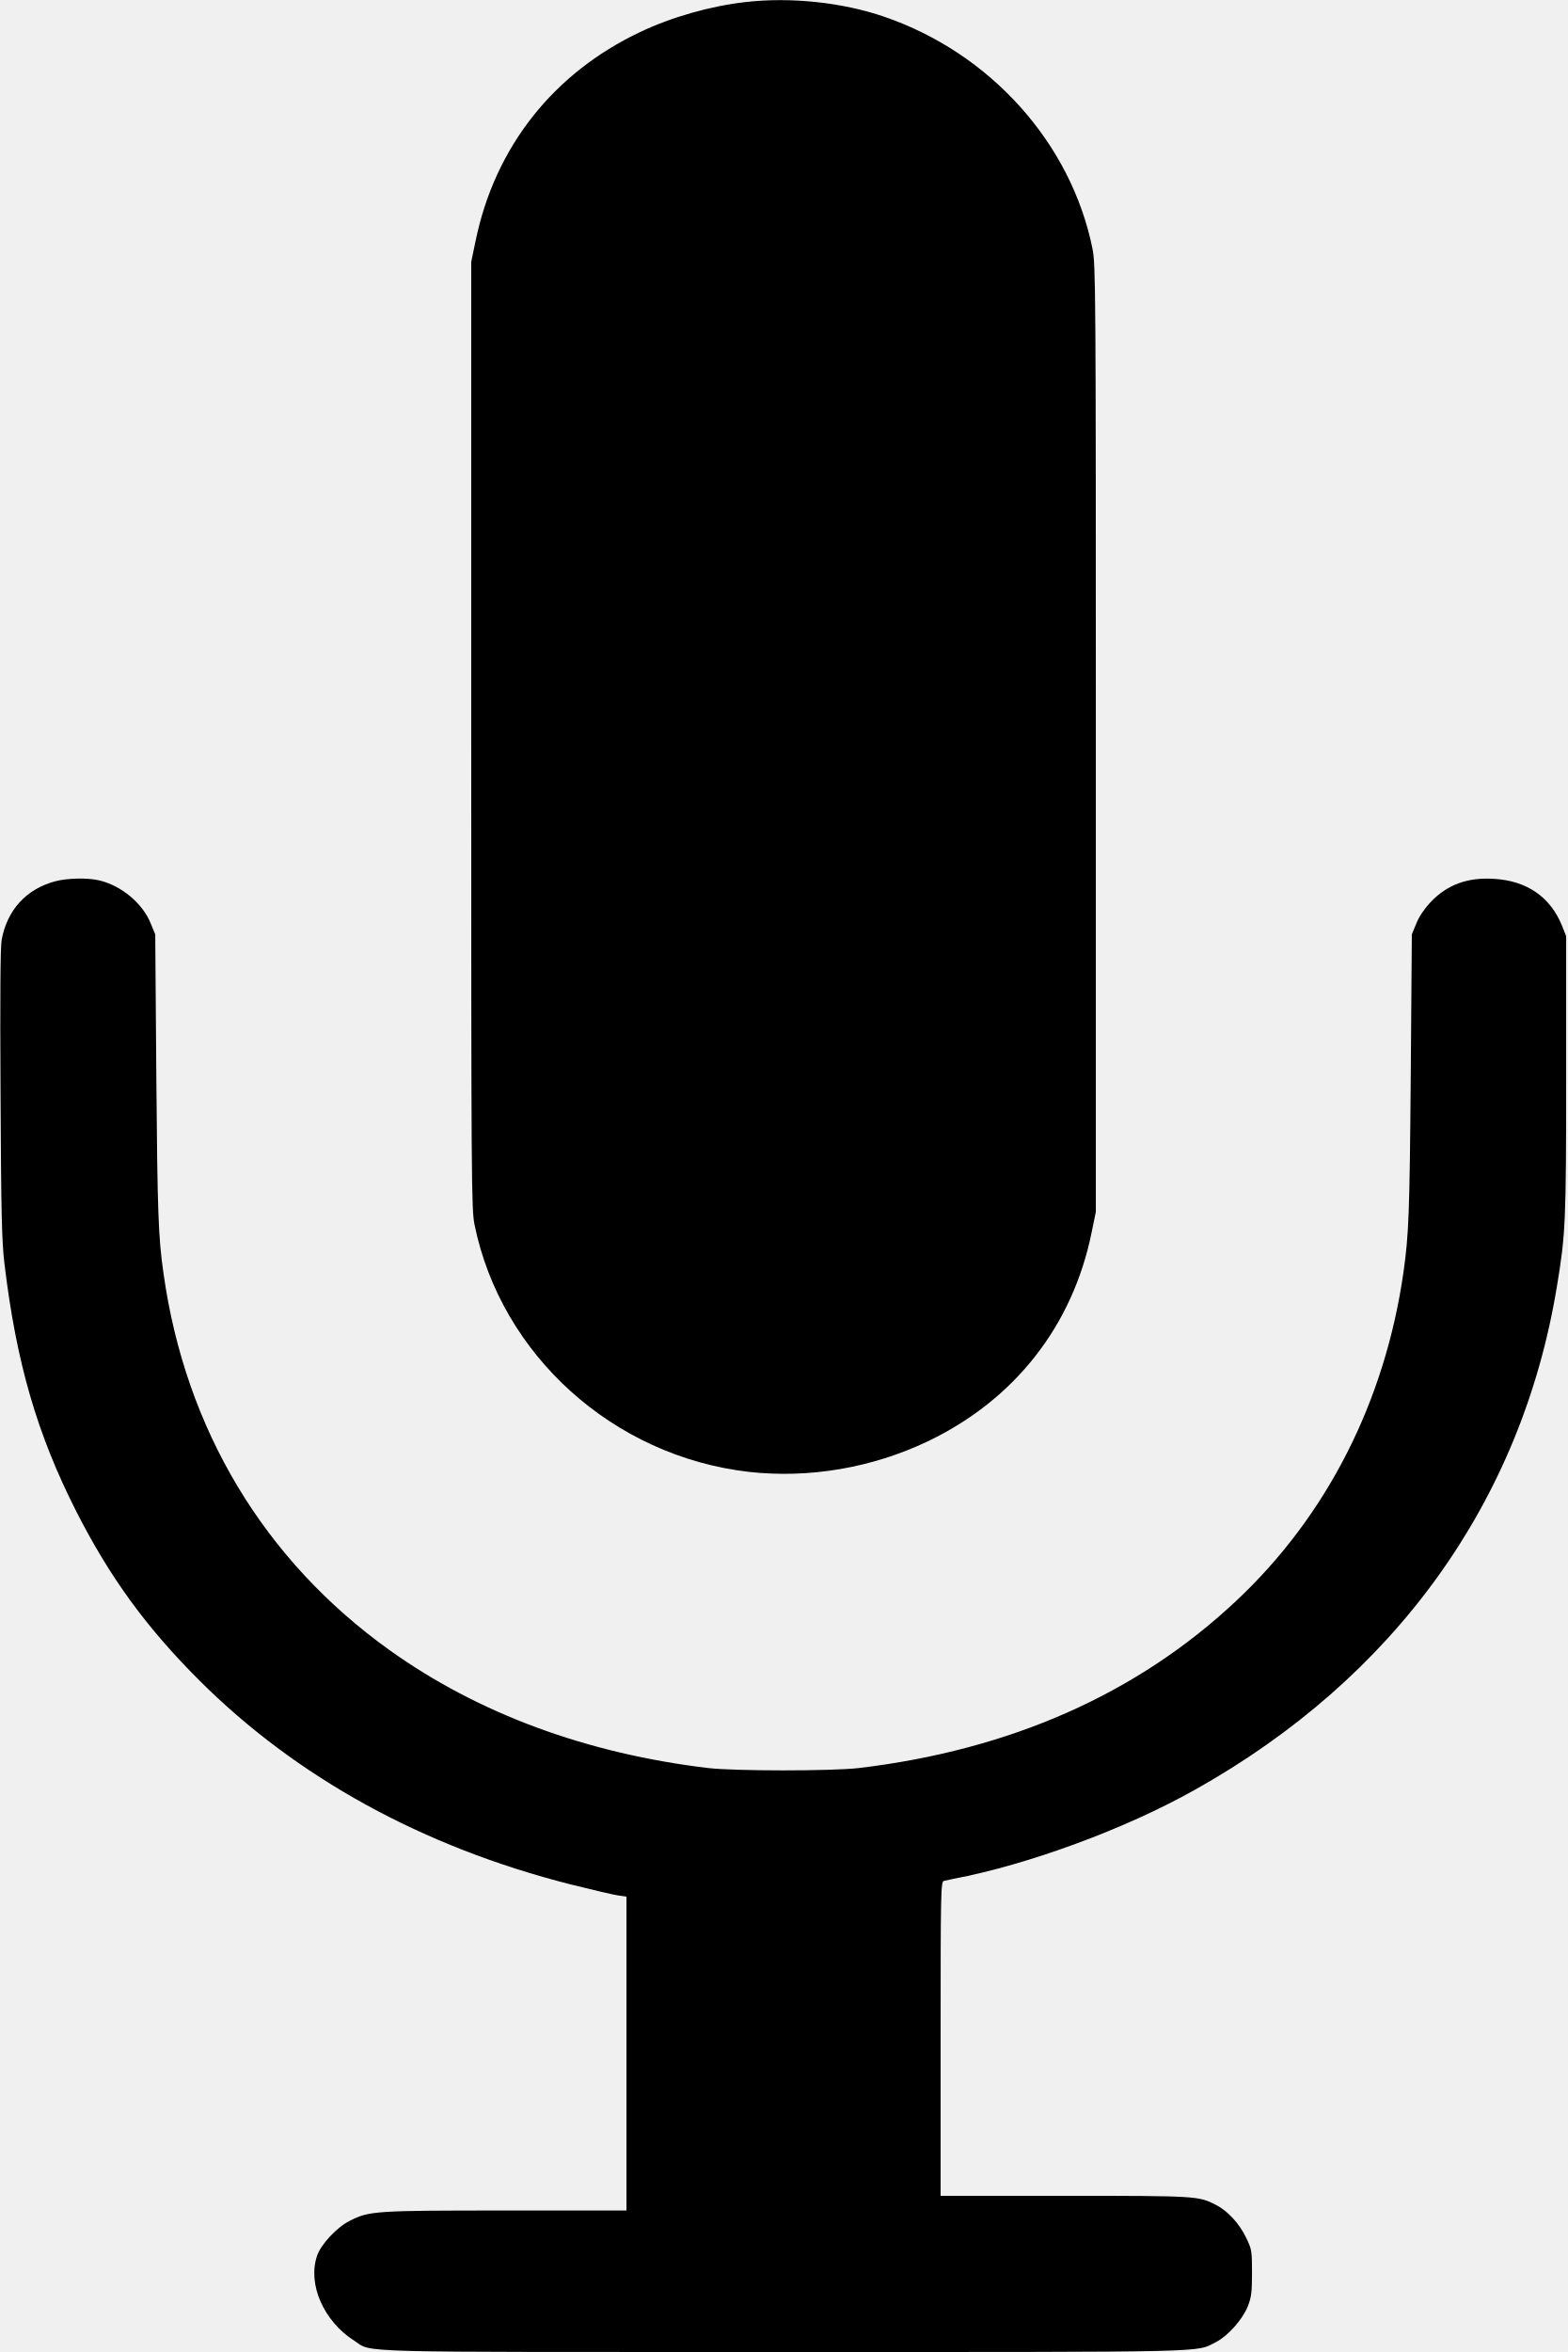
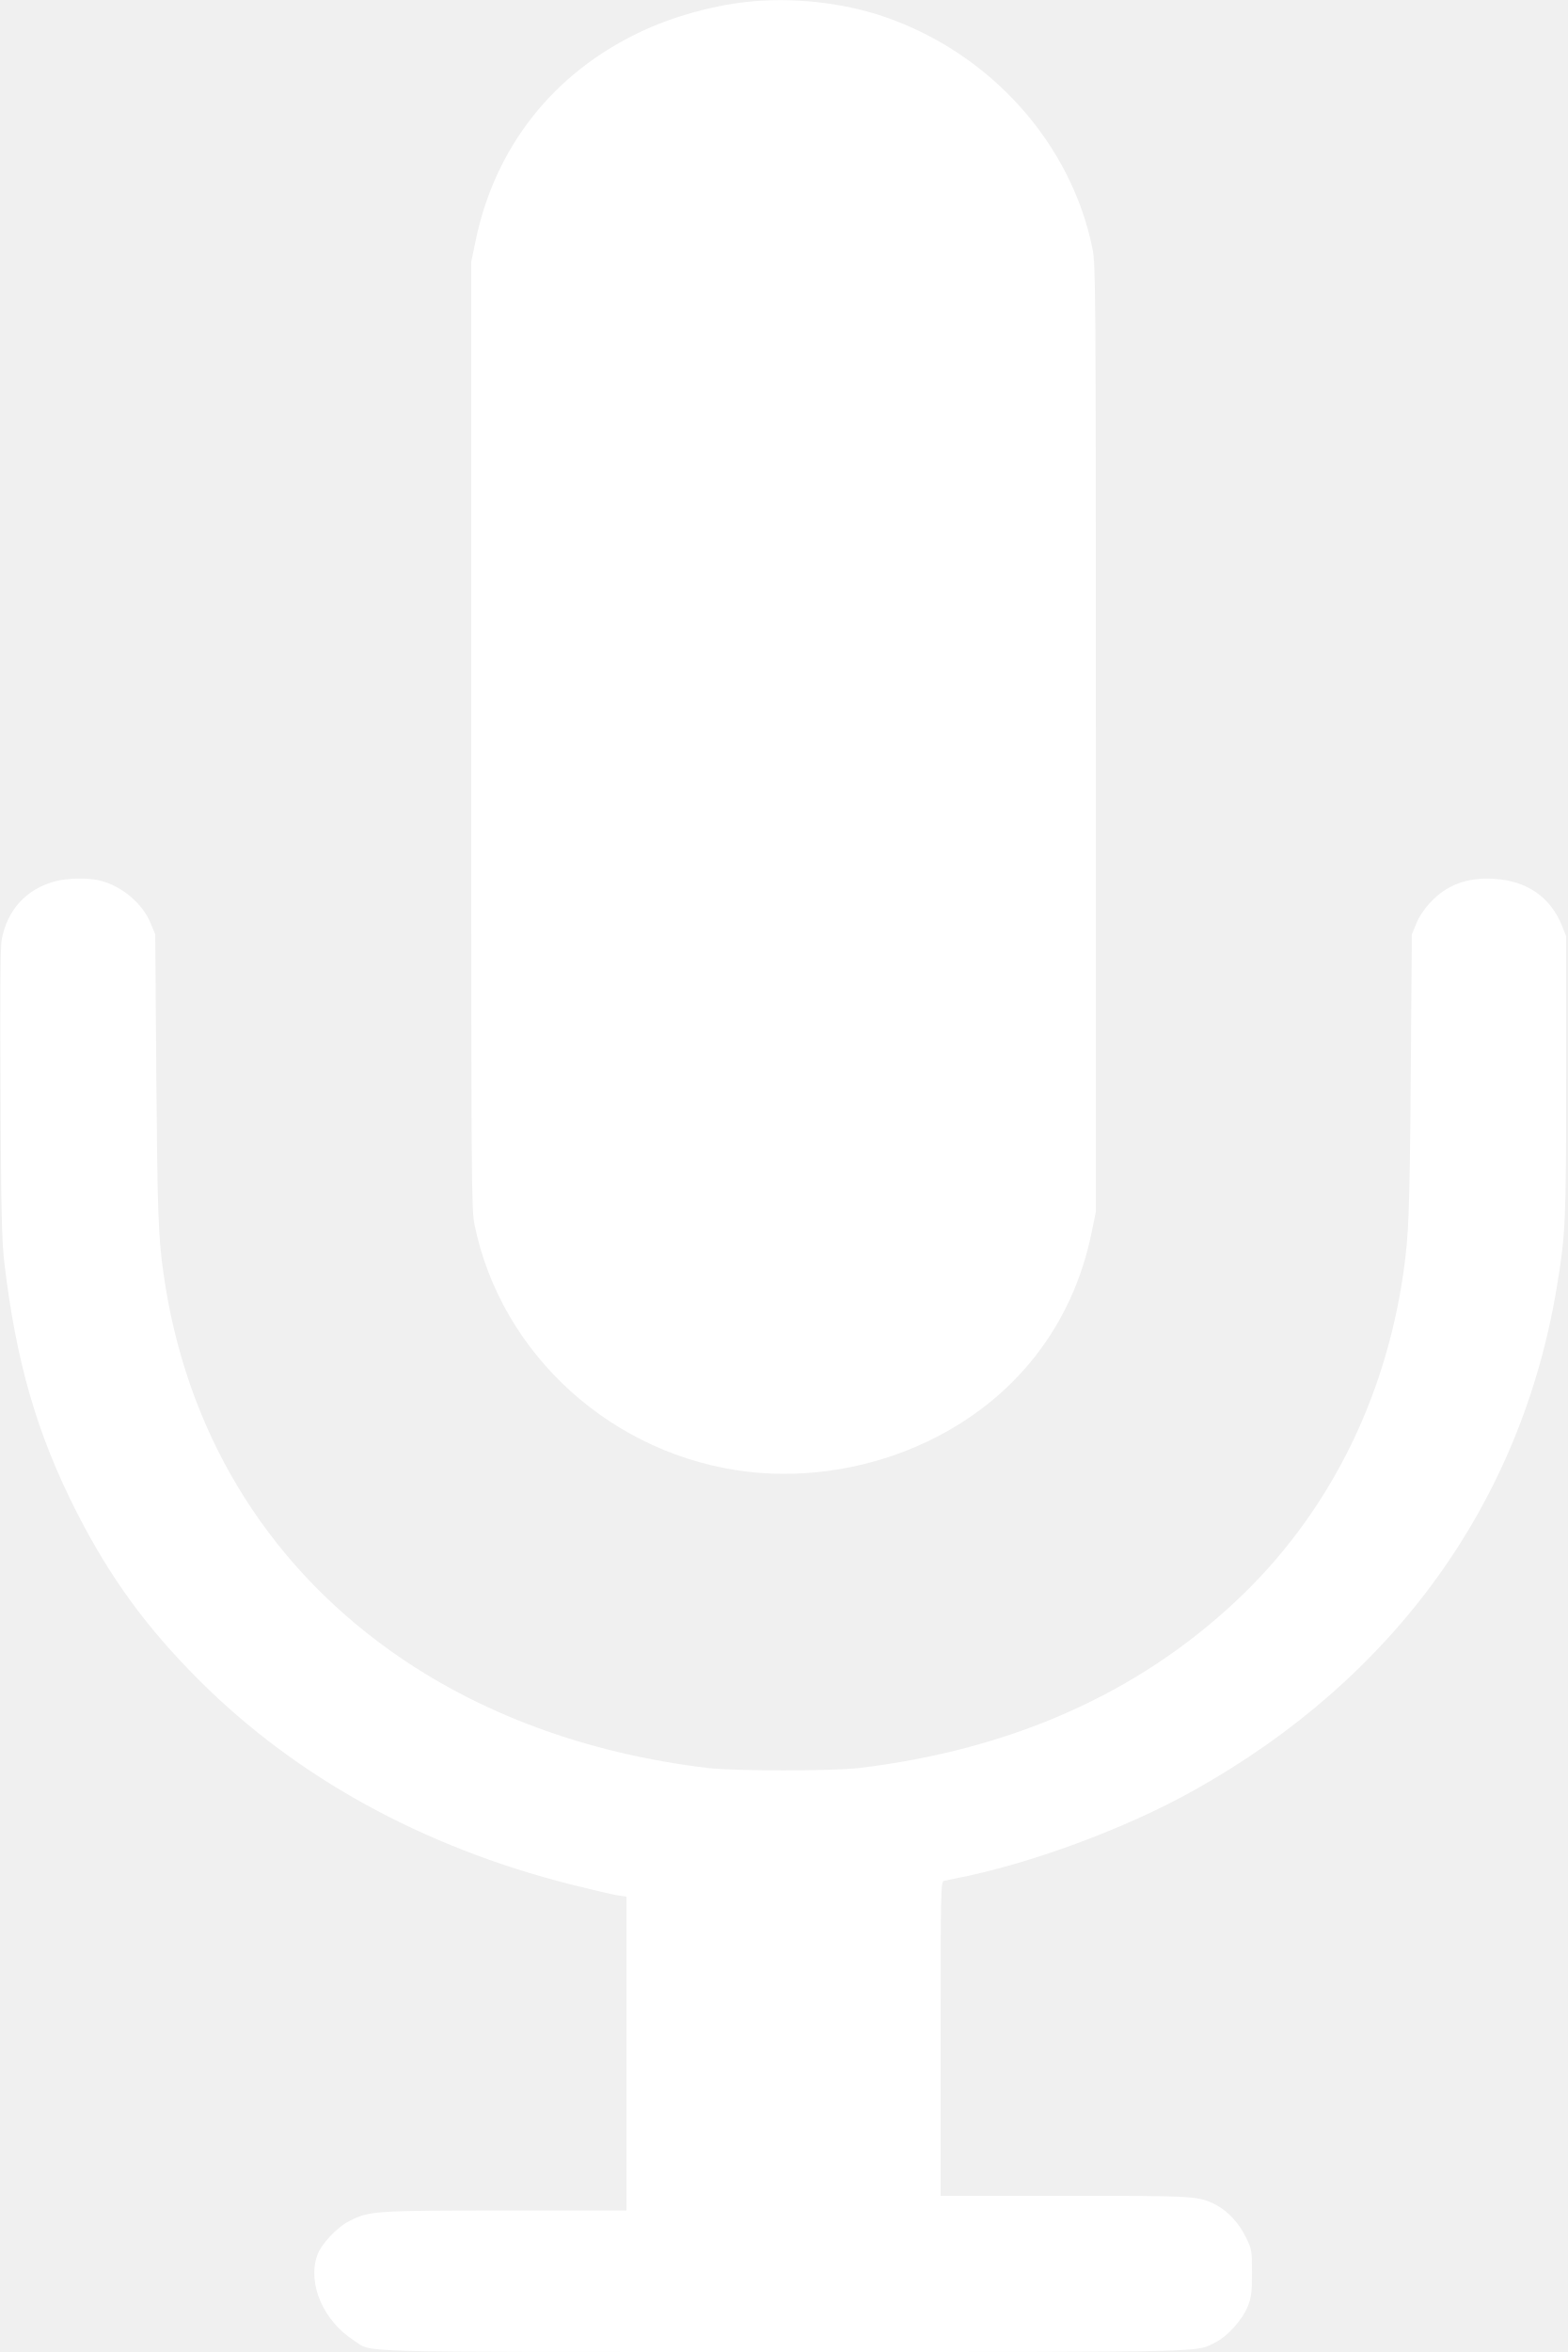
<svg xmlns="http://www.w3.org/2000/svg" version="1.0" width="853pt" height="1280pt" viewBox="0 0 853 1280" preserveAspectRatio="xMidYMid meet">
-   <g transform="translate(0,1280) scale(0.1,-0.1)" fill="#000000" stroke="none">
+   <g transform="translate(0,1280) scale(0.1,-0.1)" fill="#ffffff" stroke="none">
    <path d="M4060 12789 c-194 -22 -402 -81 -577 -164 -472 -224 -789 -626 -894 -1135 l-24 -115 0 -2575 c0 -2452 1 -2579 18 -2665 145 -710 755 -1260 1492 -1345 327 -37 671 21 975 166 473 226 789 629 892 1137 l23 112 0 2575 c0 2448 -1 2579 -18 2665 -116 576 -556 1066 -1134 1264 -227 78 -508 108 -753 80z" />
    <path d="M301 8004 c-158 -42 -262 -156 -292 -319 -7 -38 -9 -312 -6 -839 3 -648 7 -805 21 -921 64 -538 177 -928 391 -1350 184 -361 380 -630 670 -920 529 -528 1216 -906 2020 -1110 116 -29 231 -56 258 -60 l47 -7 0 -854 0 -854 -657 0 c-717 0 -743 -2 -851 -57 -69 -35 -155 -127 -176 -189 -53 -155 36 -357 203 -463 103 -66 -69 -61 2341 -61 2377 0 2235 -3 2349 54 64 33 144 122 173 194 19 49 23 75 23 182 0 120 -1 128 -32 192 -36 76 -100 146 -165 179 -95 48 -100 49 -820 49 l-678 0 0 854 c0 805 1 855 18 860 9 2 33 7 52 11 406 77 934 271 1313 484 1088 609 1778 1567 1971 2736 48 288 51 352 51 1150 l0 760 -23 58 c-63 155 -190 243 -367 254 -147 10 -260 -32 -350 -129 -32 -34 -63 -80 -76 -115 l-24 -58 -6 -785 c-6 -737 -11 -850 -39 -1050 -100 -705 -417 -1330 -913 -1794 -538 -505 -1229 -810 -2052 -908 -146 -17 -674 -17 -820 0 -663 79 -1253 297 -1735 642 -683 489 -1111 1202 -1230 2050 -28 194 -33 327 -39 1060 l-6 785 -24 58 c-44 111 -161 208 -282 236 -62 15 -175 12 -238 -5z" />
  </g>
</svg>
